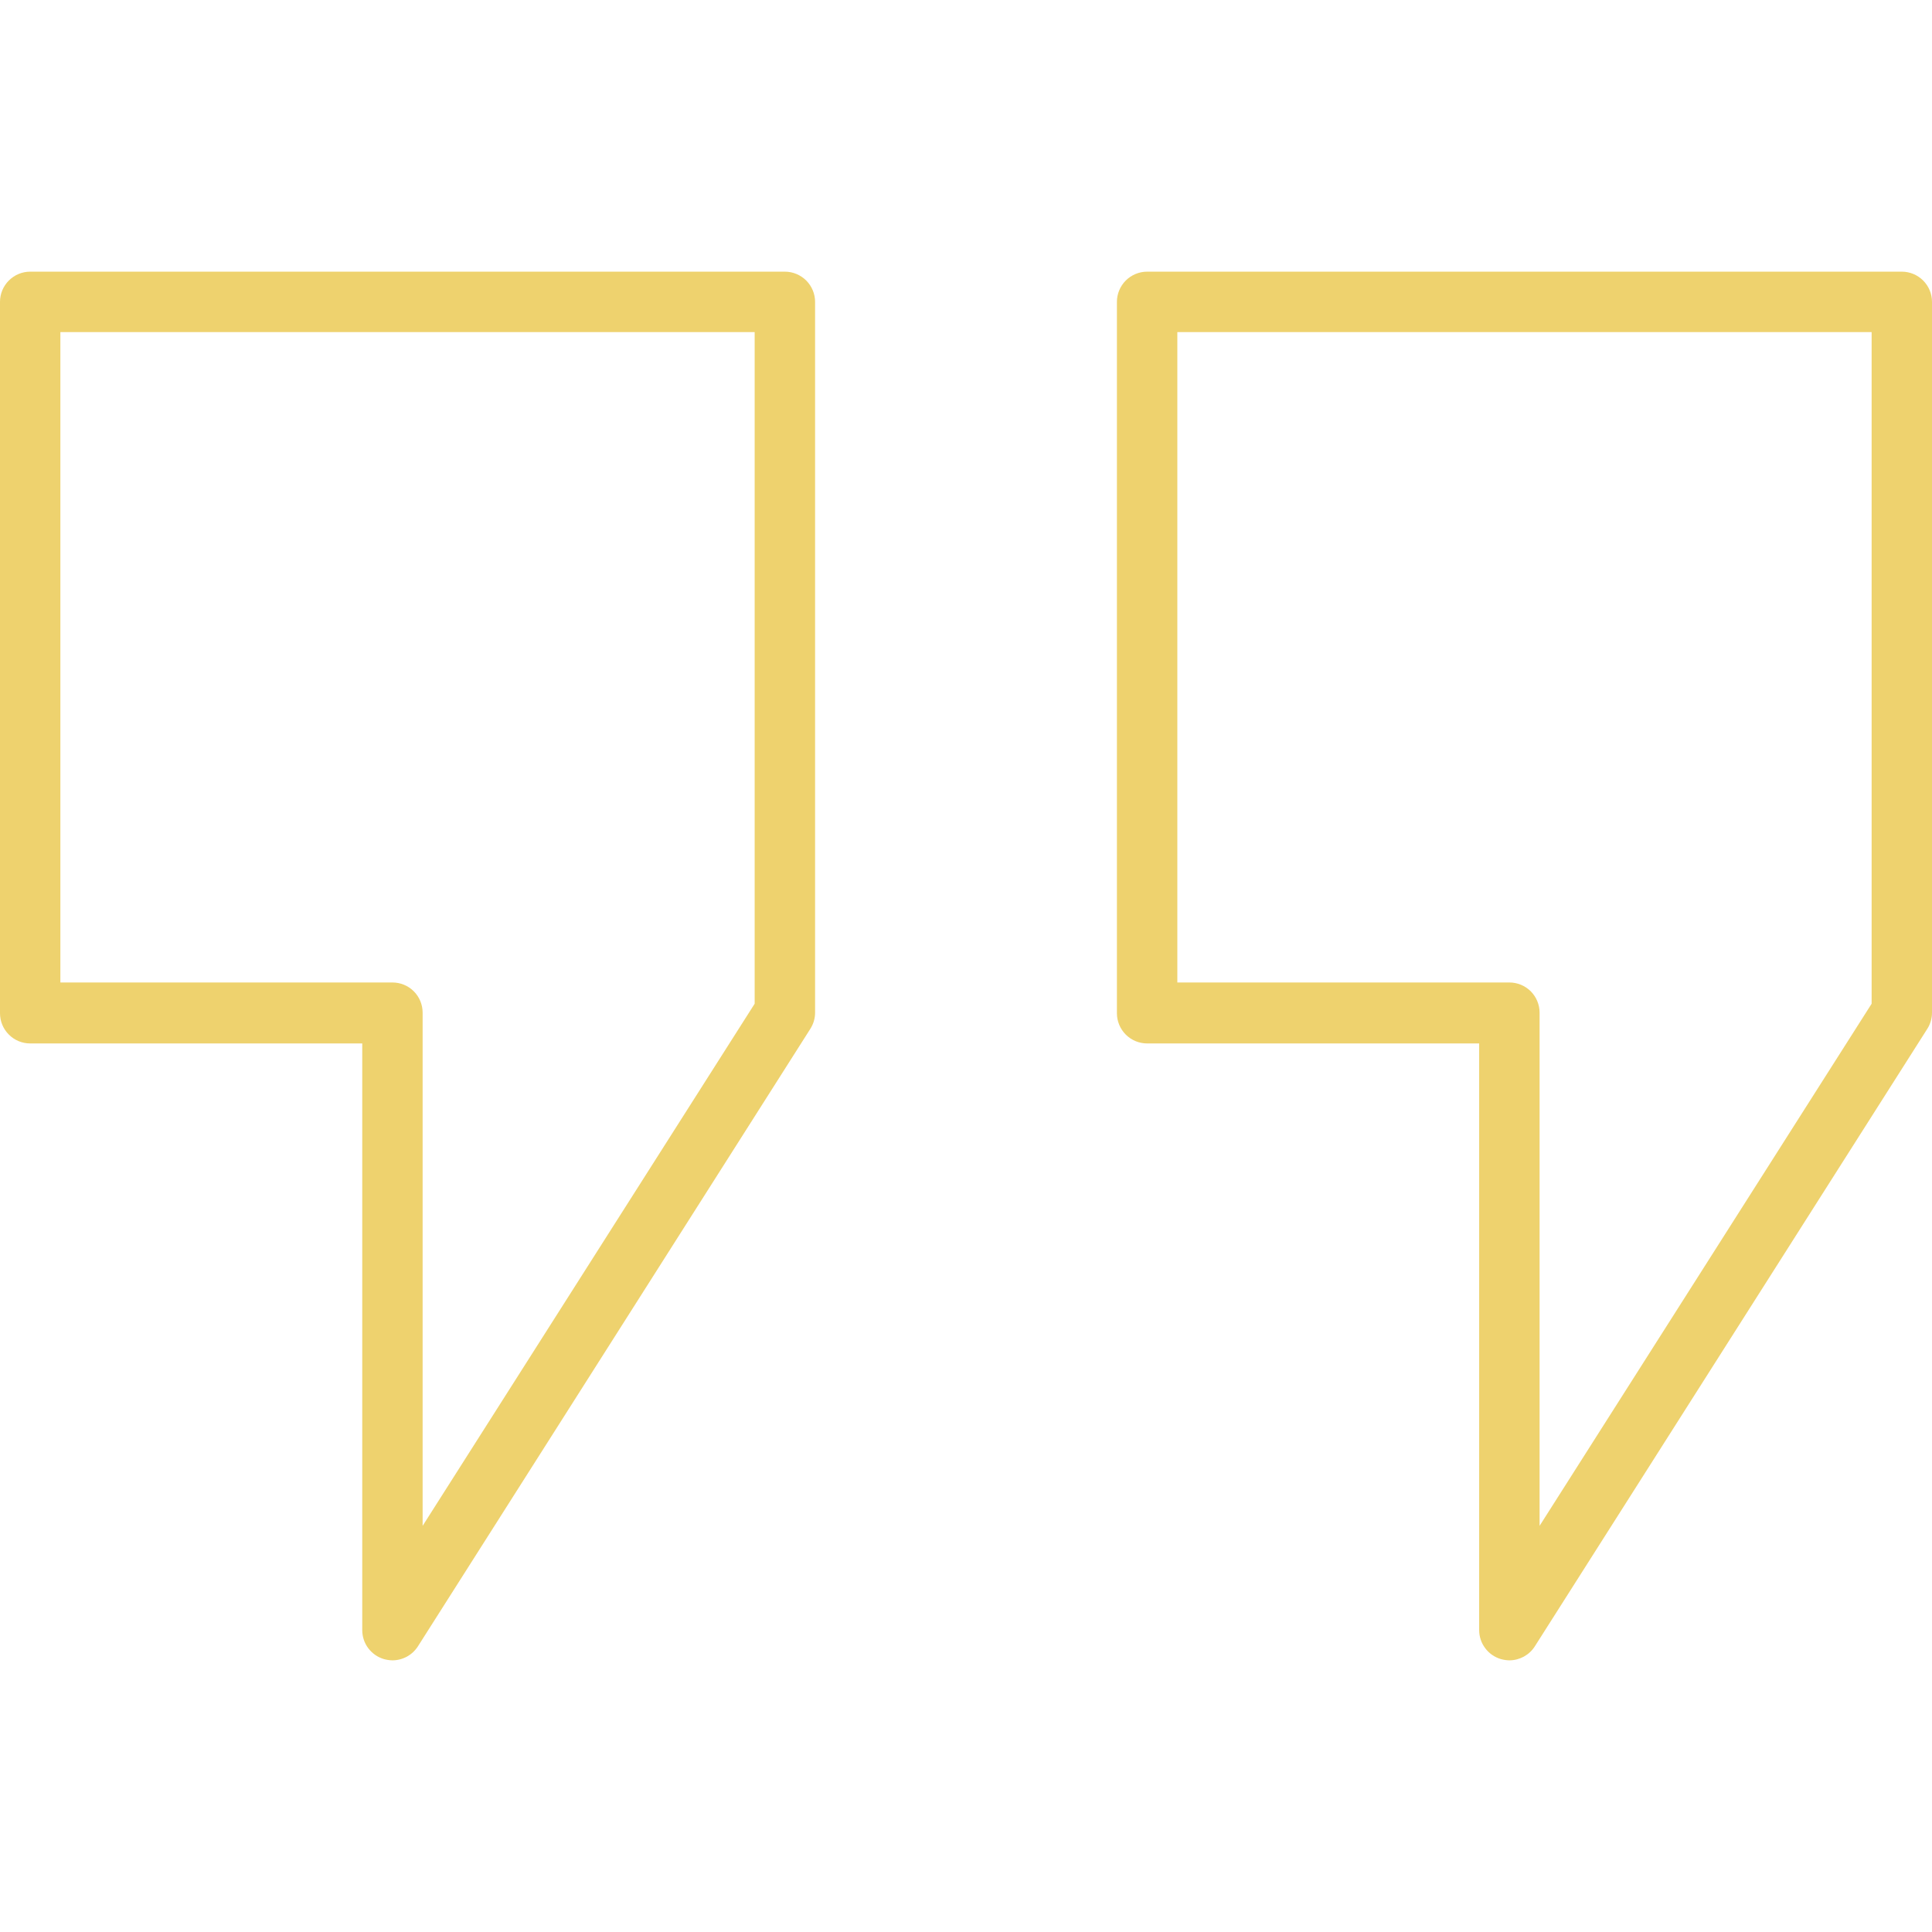
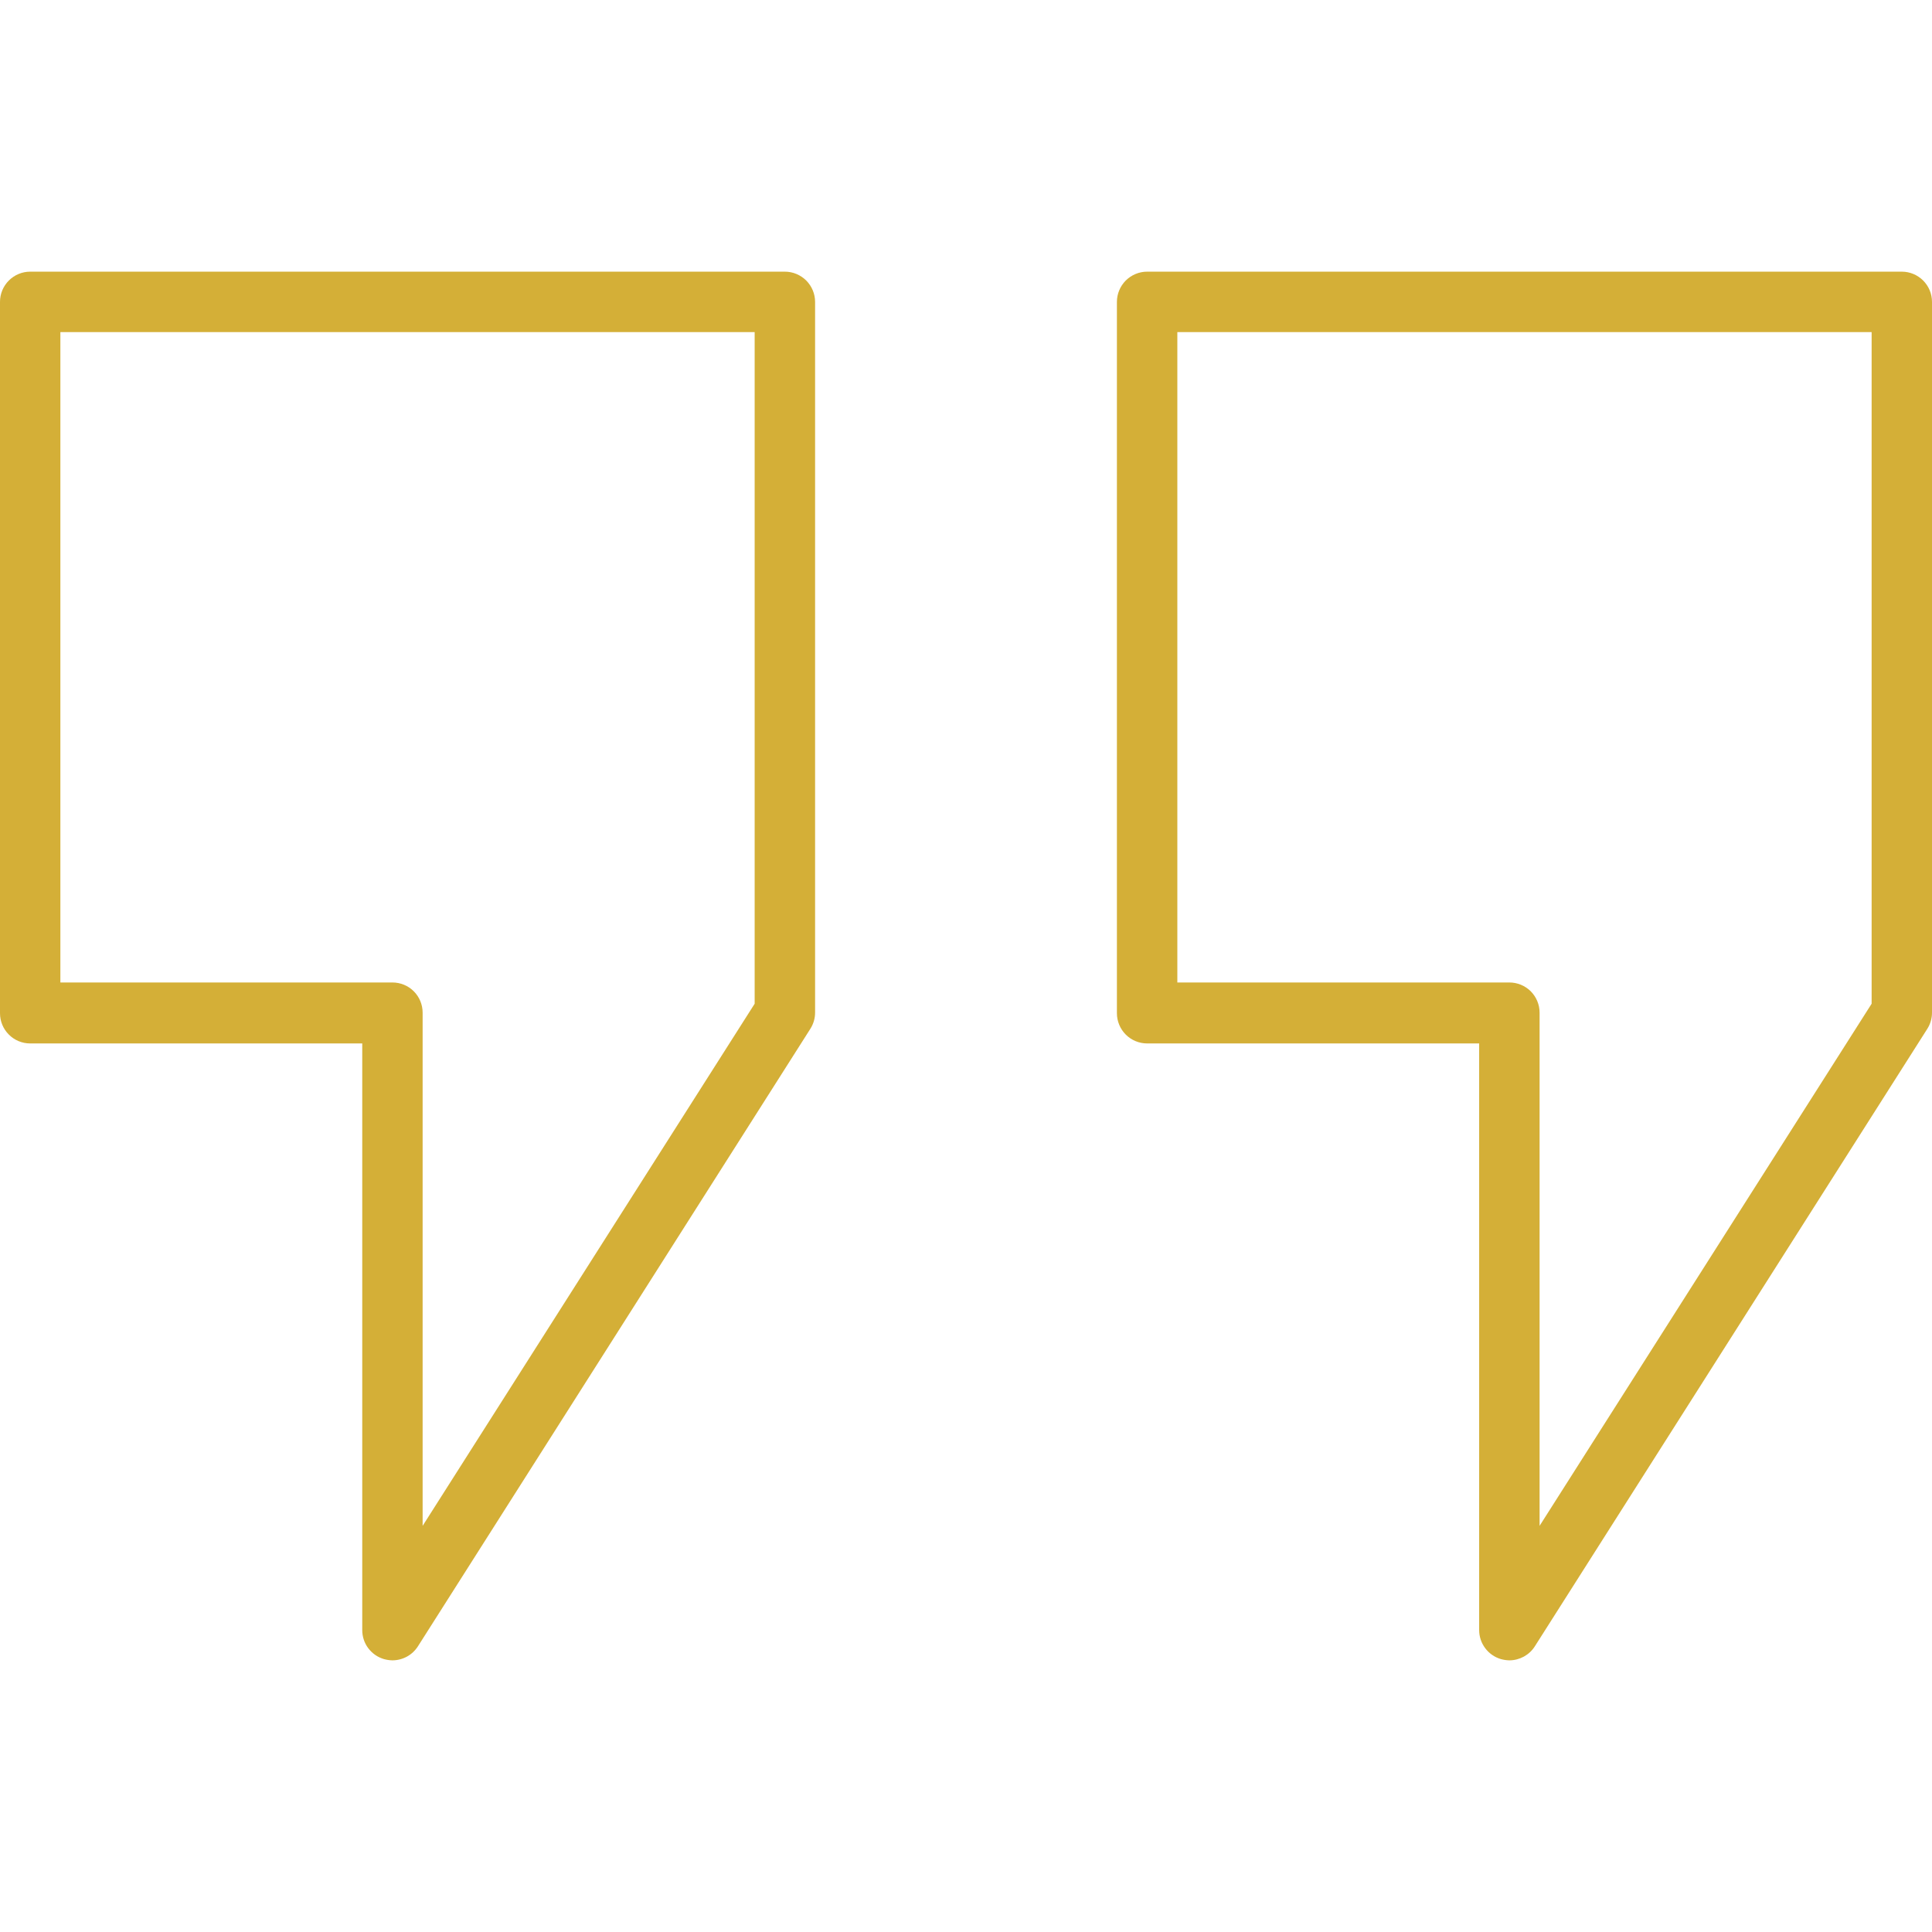
<svg xmlns="http://www.w3.org/2000/svg" width="36" height="36" viewBox="0 0 36 36" fill="none">
-   <path d="M7.312 30.938C7.259 30.937 7.206 30.929 7.155 30.915C7.038 30.881 6.936 30.81 6.862 30.712C6.789 30.615 6.75 30.497 6.75 30.375V19.443H0.562C0.413 19.443 0.27 19.384 0.165 19.278C0.059 19.173 0 19.029 0 18.88V5.625C0 5.476 0.059 5.333 0.165 5.227C0.27 5.122 0.413 5.062 0.562 5.062H14.625C14.774 5.062 14.917 5.122 15.023 5.227C15.128 5.333 15.188 5.476 15.188 5.625V18.869C15.188 18.976 15.157 19.08 15.1 19.17L7.788 30.676C7.737 30.756 7.667 30.822 7.584 30.868C7.501 30.913 7.407 30.938 7.312 30.938ZM1.125 18.307H7.312C7.462 18.307 7.605 18.366 7.71 18.471C7.816 18.577 7.875 18.72 7.875 18.869V28.432L14.062 18.703V6.188H1.125V18.307Z" fill="#EED26E" />
-   <path d="M28.125 30.938C28.072 30.937 28.019 30.929 27.968 30.915C27.851 30.881 27.748 30.81 27.675 30.712C27.602 30.615 27.562 30.497 27.562 30.375V19.443H21.375C21.226 19.443 21.083 19.384 20.977 19.278C20.872 19.173 20.812 19.029 20.812 18.88V5.625C20.812 5.476 20.872 5.333 20.977 5.227C21.083 5.122 21.226 5.062 21.375 5.062H35.438C35.587 5.062 35.73 5.122 35.835 5.227C35.941 5.333 36 5.476 36 5.625V18.869C36 18.976 35.97 19.08 35.913 19.17L28.6 30.676C28.55 30.756 28.479 30.822 28.396 30.868C28.313 30.913 28.22 30.938 28.125 30.938ZM21.938 18.307H28.125C28.274 18.307 28.417 18.366 28.523 18.471C28.628 18.577 28.688 18.72 28.688 18.869V28.432L34.875 18.703V6.188H21.938V18.307Z" fill="#EED26E" />
+   <path d="M7.312 30.938C7.259 30.937 7.206 30.929 7.155 30.915C7.038 30.881 6.936 30.81 6.862 30.712C6.789 30.615 6.75 30.497 6.75 30.375V19.443H0.562C0.413 19.443 0.27 19.384 0.165 19.278C0.059 19.173 0 19.029 0 18.88V5.625C0 5.476 0.059 5.333 0.165 5.227C0.27 5.122 0.413 5.062 0.562 5.062H14.625C14.774 5.062 14.917 5.122 15.023 5.227C15.128 5.333 15.188 5.476 15.188 5.625V18.869C15.188 18.976 15.157 19.08 15.1 19.17L7.788 30.676C7.737 30.756 7.667 30.822 7.584 30.868C7.501 30.913 7.407 30.938 7.312 30.938ZM1.125 18.307H7.312C7.462 18.307 7.605 18.366 7.71 18.471C7.816 18.577 7.875 18.72 7.875 18.869V28.432L14.062 18.703V6.188H1.125V18.307Z" fill="#D4AF37" />
+   <path d="M28.125 30.938C28.072 30.937 28.019 30.929 27.968 30.915C27.851 30.881 27.748 30.81 27.675 30.712C27.602 30.615 27.562 30.497 27.562 30.375V19.443H21.375C21.226 19.443 21.083 19.384 20.977 19.278C20.872 19.173 20.812 19.029 20.812 18.88V5.625C20.812 5.476 20.872 5.333 20.977 5.227C21.083 5.122 21.226 5.062 21.375 5.062H35.438C35.587 5.062 35.73 5.122 35.835 5.227C35.941 5.333 36 5.476 36 5.625V18.869C36 18.976 35.97 19.08 35.913 19.17L28.6 30.676C28.55 30.756 28.479 30.822 28.396 30.868C28.313 30.913 28.22 30.938 28.125 30.938ZM21.938 18.307H28.125C28.274 18.307 28.417 18.366 28.523 18.471C28.628 18.577 28.688 18.72 28.688 18.869V28.432L34.875 18.703V6.188H21.938V18.307Z" fill="#D4AF37" />
</svg>
